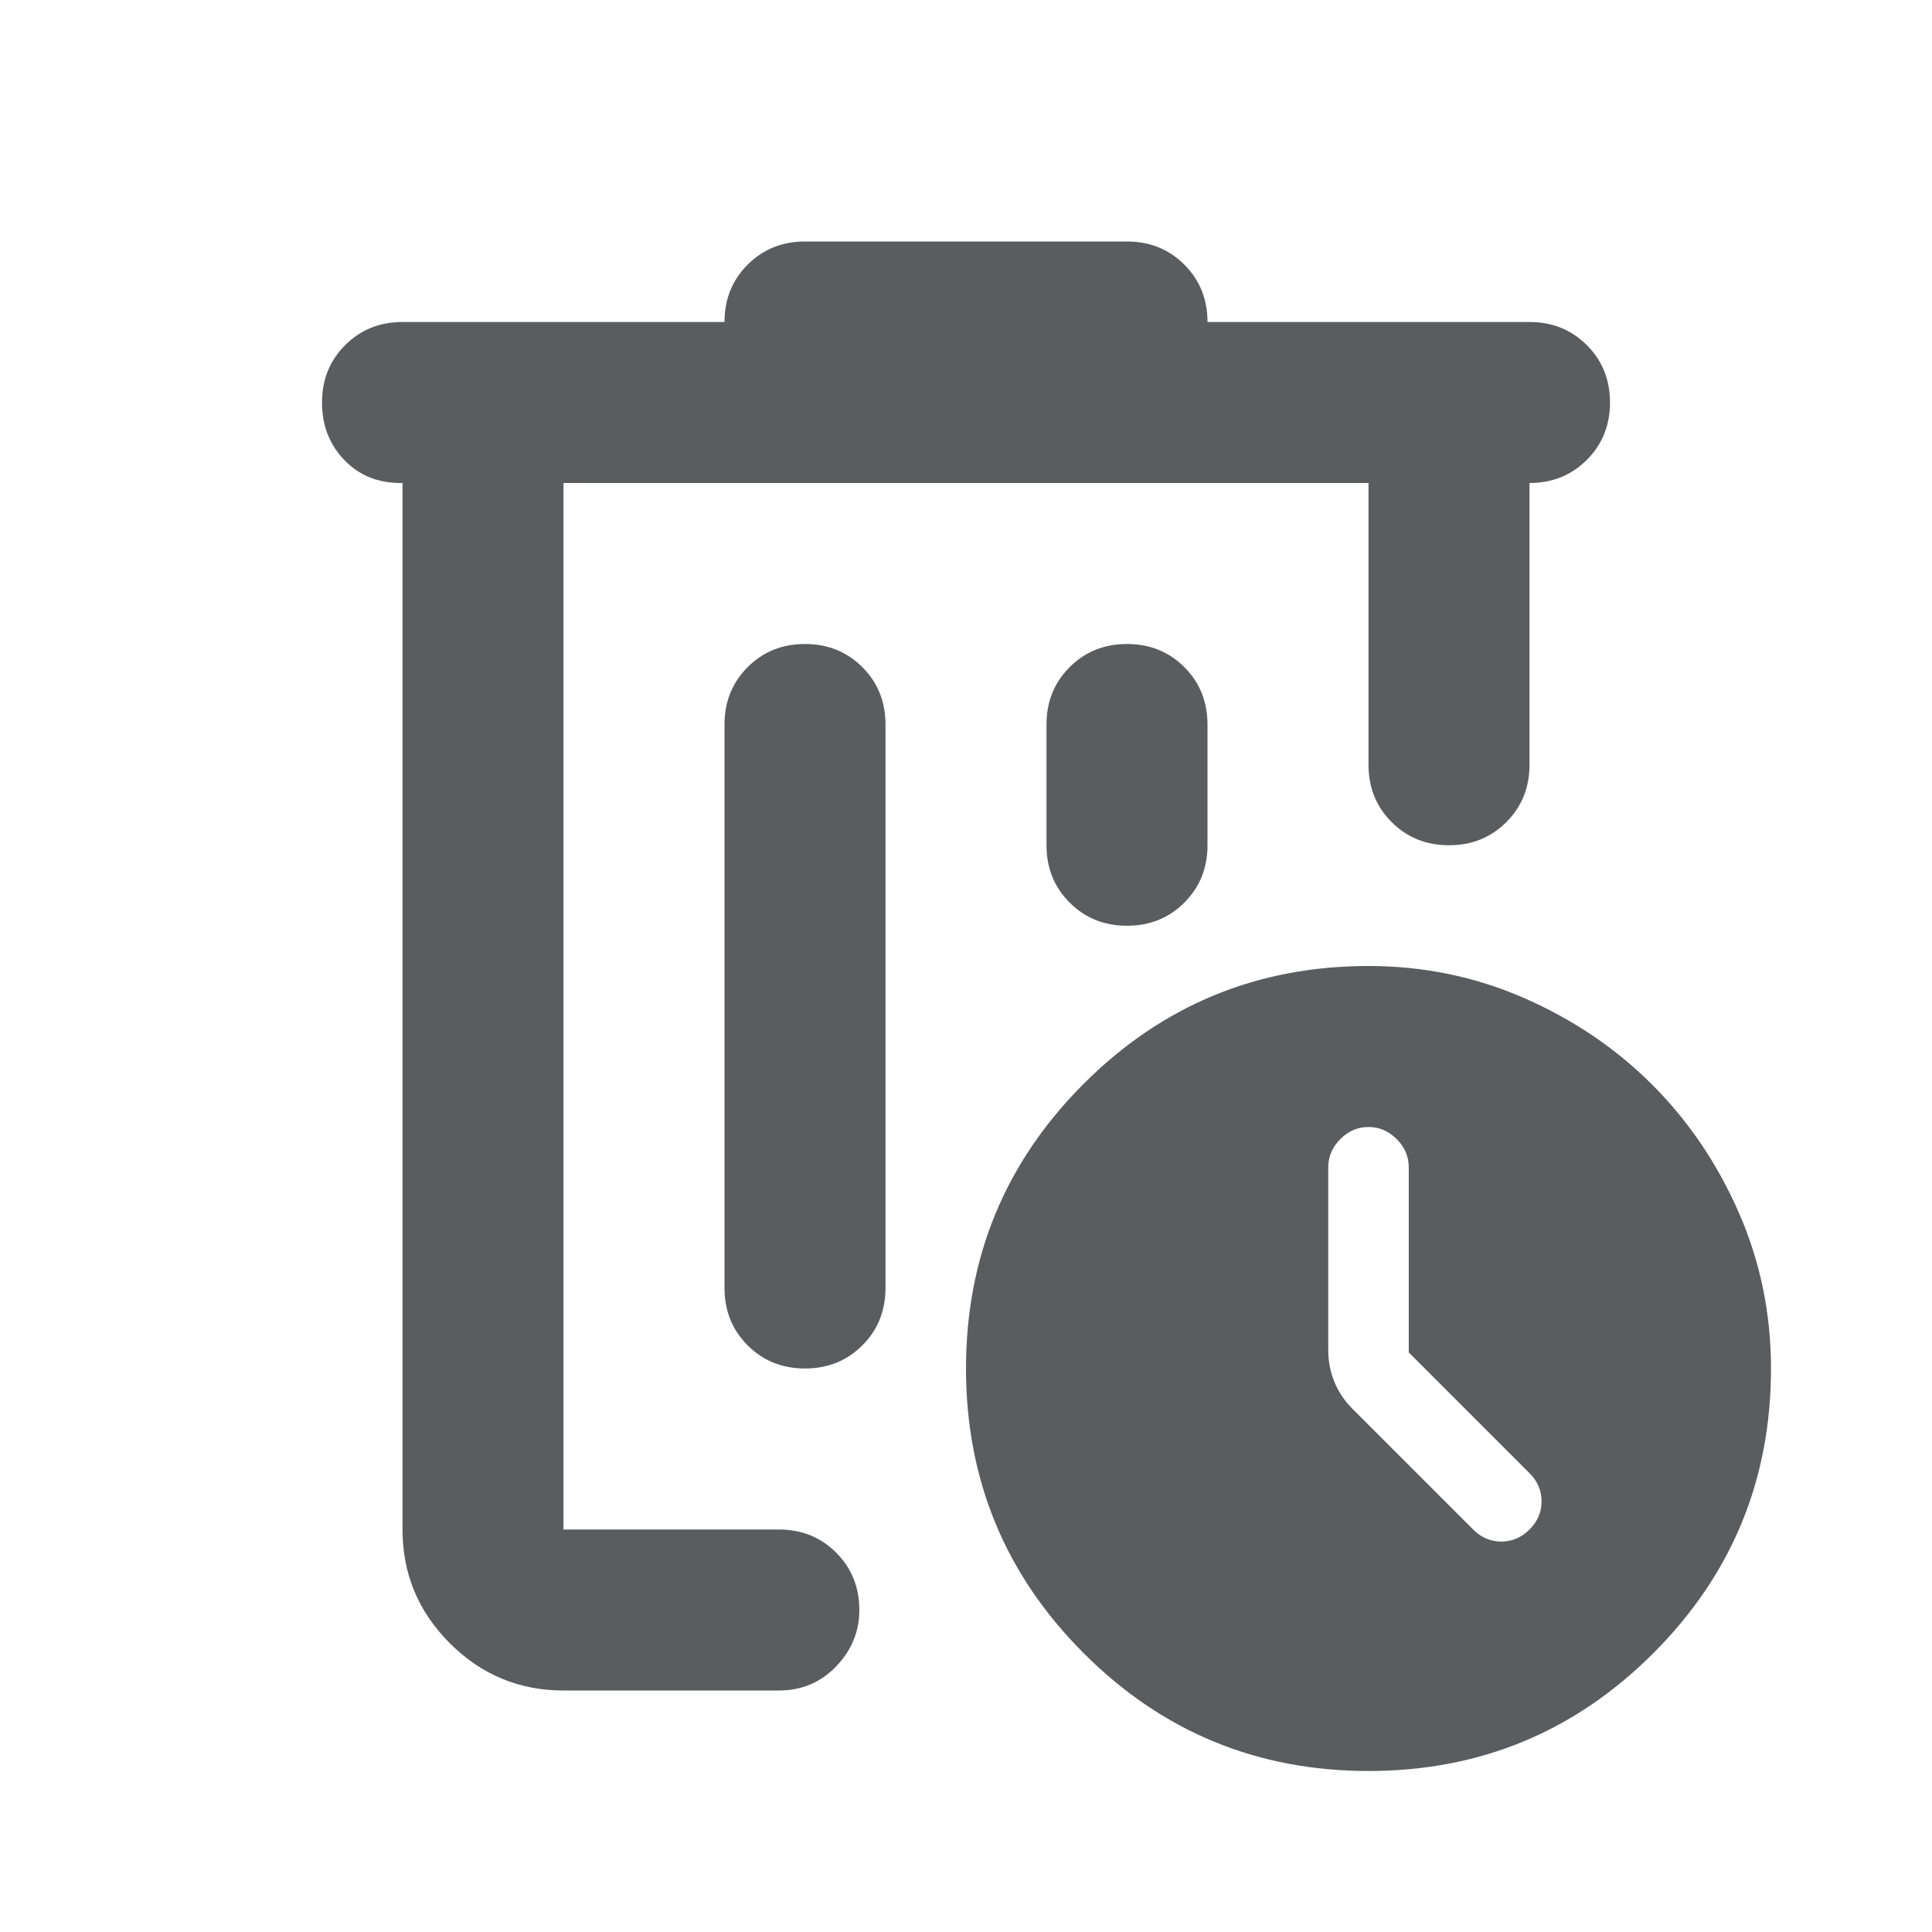
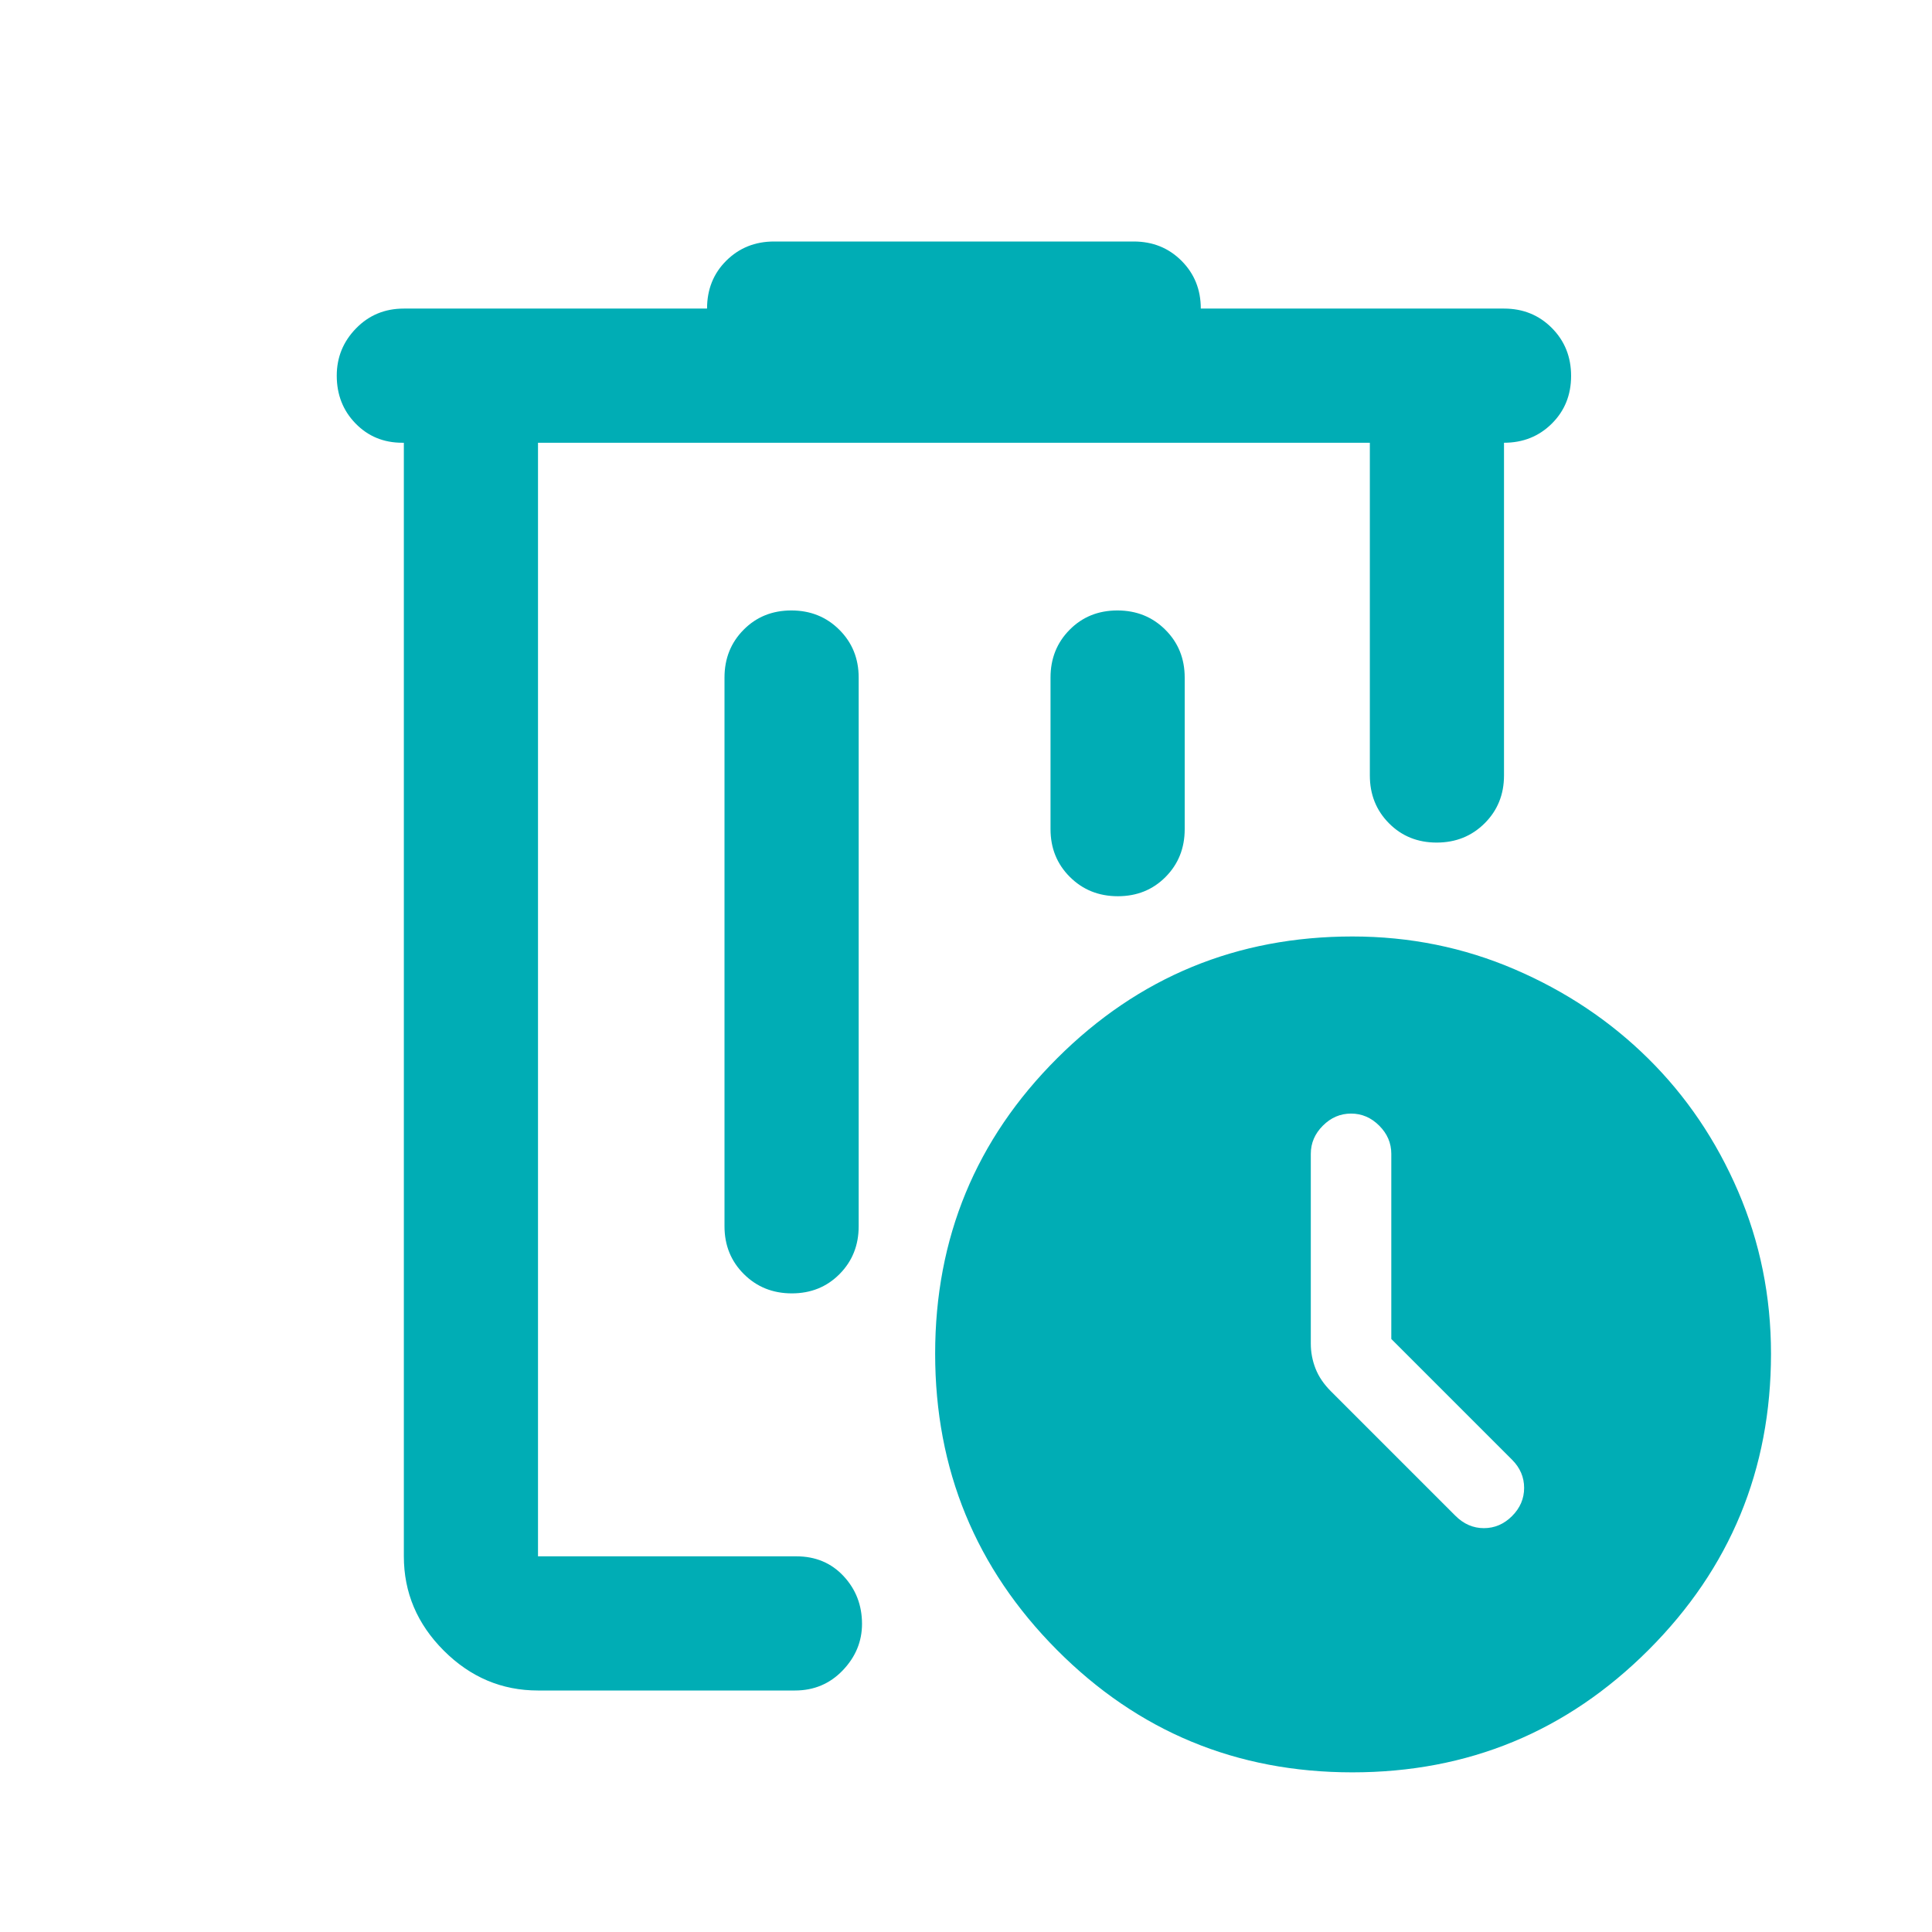
- <svg xmlns="http://www.w3.org/2000/svg" height="24px" viewBox="0 -960 960 960" width="24px" fill="#5a5d60">
-   <path d="M280-720v520-520Zm0 600q-33 0-56.5-23.5T200-200v-520h-1q-17 0-28-11.5T160-760q0-17 11.5-28.5T200-800h160q0-17 11.5-28.5T400-840h160q17 0 28.5 11.5T600-800h160q17 0 28.5 11.5T800-760q0 17-11.5 28.5T760-720v140q0 17-11.5 28.5T720-540q-17 0-28.5-11.5T680-580v-140H280v520h107q17 0 28.5 11.5T427-160q0 16-11.5 28T387-120H280Zm120-520q-17 0-28.5 11.5T360-600v280q0 17 11.5 28.5T400-280q17 0 28.5-11.5T440-320v-280q0-17-11.5-28.5T400-640Zm160 0q-17 0-28.5 11.5T520-600v60q0 17 11.5 28.5T560-500q17 0 28.5-11.5T600-540v-60q0-17-11.5-28.5T560-640ZM680-80q-83 0-141.5-58.5T480-280q0-83 58.5-141.5T680-480q41 0 77.5 16t63.5 43q27 27 43 63.5t16 77.5q0 83-58.5 141.5T680-80Zm20-208v-92q0-8-6-14t-14-6q-8 0-14 6t-6 14v91q0 8 3 15.5t9 13.5l60 60q6 6 14 6t14-6q6-6 6-14t-6-14l-60-60Z" />
+ <svg xmlns="http://www.w3.org/2000/svg" height="40px" viewBox="0 -960 960 960" width="40px" fill="#00ADB5">
+   <path d="M267.33-740v553.33V-740Zm0 620q-27 0-46.83-19.83-19.83-19.84-19.83-46.84V-740h-.82q-13.85 0-23.18-9.58-9.34-9.59-9.34-23.75 0-13.67 9.59-23.5 9.58-9.84 23.75-9.84h150.66q0-14.33 9.59-23.83 9.58-9.5 23.75-9.5h178.66q14.17 0 23.75 9.58 9.59 9.59 9.59 23.75h150.66q14.17 0 23.75 9.62 9.59 9.62 9.59 23.83 0 14.22-9.59 23.72-9.58 9.5-23.75 9.5v165.33q0 14.17-9.61 23.75-9.62 9.59-23.84 9.59-14.21 0-23.71-9.59-9.5-9.58-9.5-23.75V-740H267.33v553.33h128.34q14.33 0 23.5 9.84 9.16 9.83 9.16 23.74 0 13.09-9.58 23.09T395-120H267.33Zm125.89-536.67q-14.22 0-23.72 9.59-9.5 9.58-9.5 23.75v272.66q0 14.17 9.62 23.75 9.61 9.59 23.83 9.59 14.22 0 23.72-9.59 9.5-9.58 9.5-23.75v-272.66q0-14.17-9.62-23.75-9.62-9.59-23.83-9.59Zm162 0q-14.22 0-23.72 9.59-9.5 9.58-9.5 23.75V-548q0 14.17 9.62 23.75 9.61 9.58 23.83 9.58 14.22 0 23.72-9.58 9.5-9.58 9.5-23.75v-75.33q0-14.17-9.62-23.75-9.62-9.59-23.83-9.59ZM671.99-79.33q-86.32 0-146.82-60.85-60.5-60.84-60.5-147.16 0-86.33 60.64-146.83 60.65-60.5 146.69-60.5 42.68 0 80.67 16.34Q790.67-462 819-434t44.67 65.98Q880-330.04 880-287.37q0 86.37-60.84 147.2-60.85 60.84-147.17 60.84Zm19.34-215.34v-92q0-8-6-14t-14-6q-8 0-14 6t-6 14v94.34q0 6.37 2.34 12.35 2.33 5.98 7.66 11.31l61.82 61.82q6.18 6.18 14.18 6.18t14-6q6-6 6-14t-6-14l-60-60Z" />
</svg>
